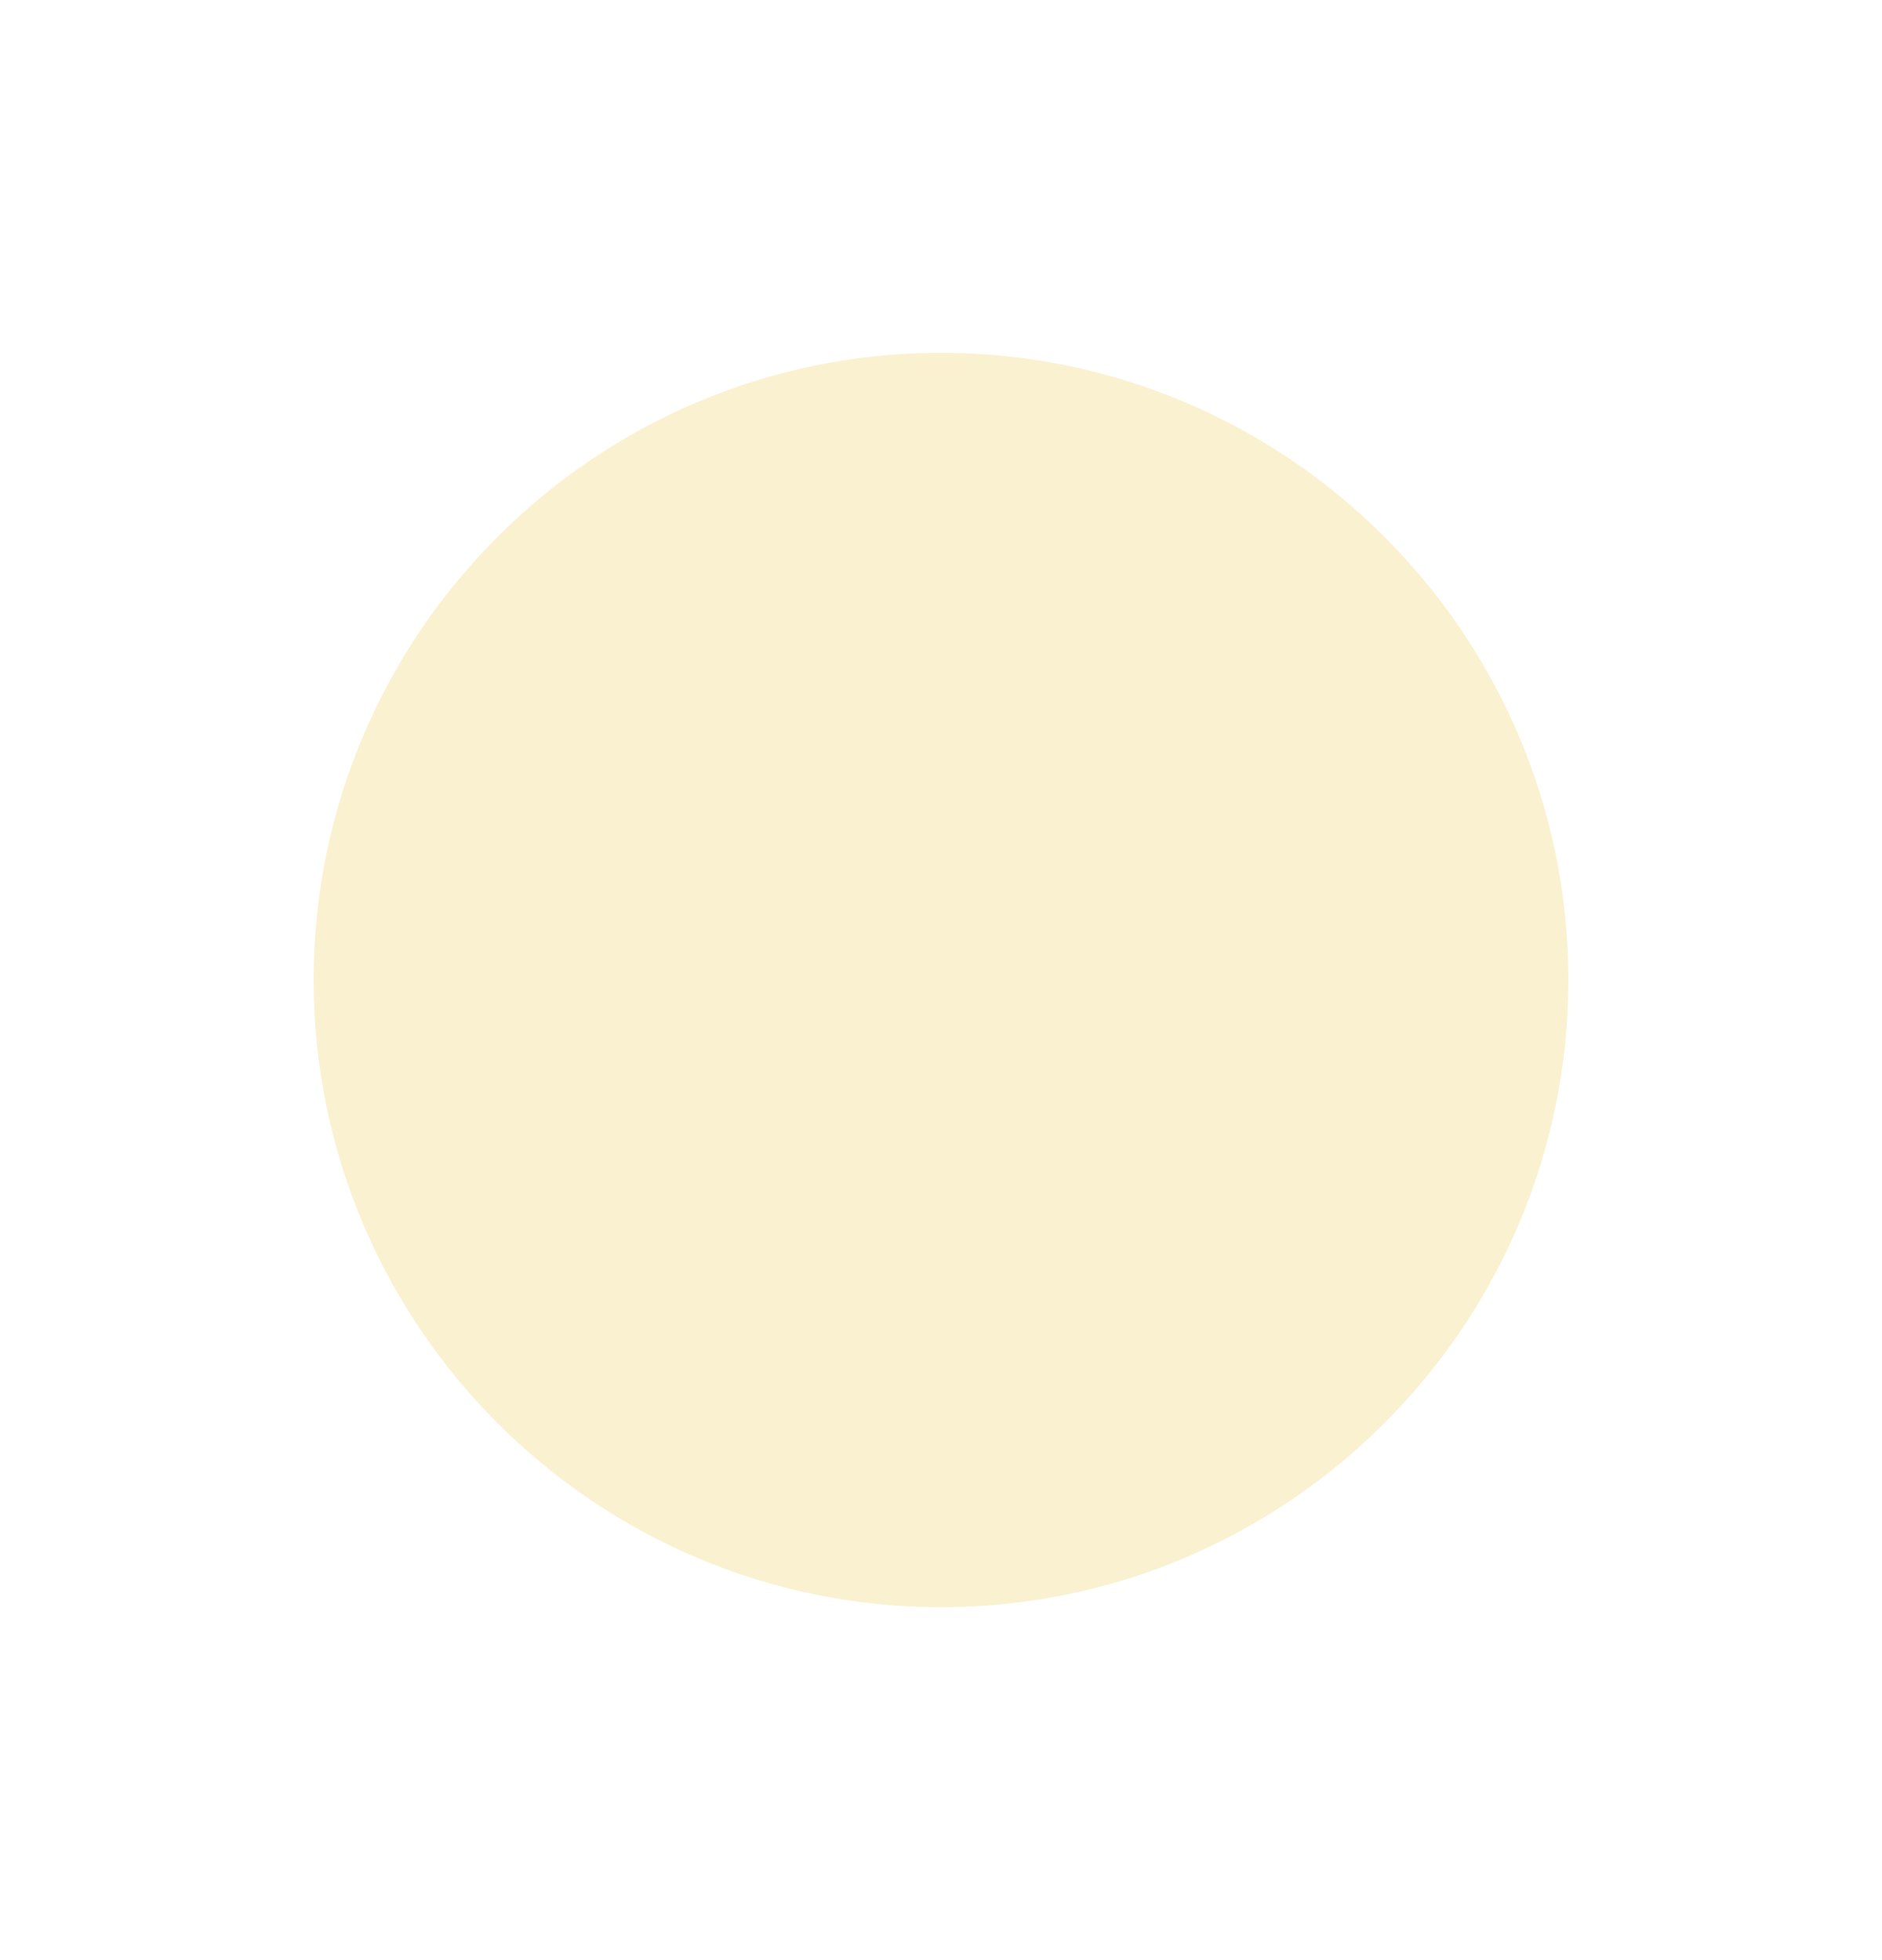
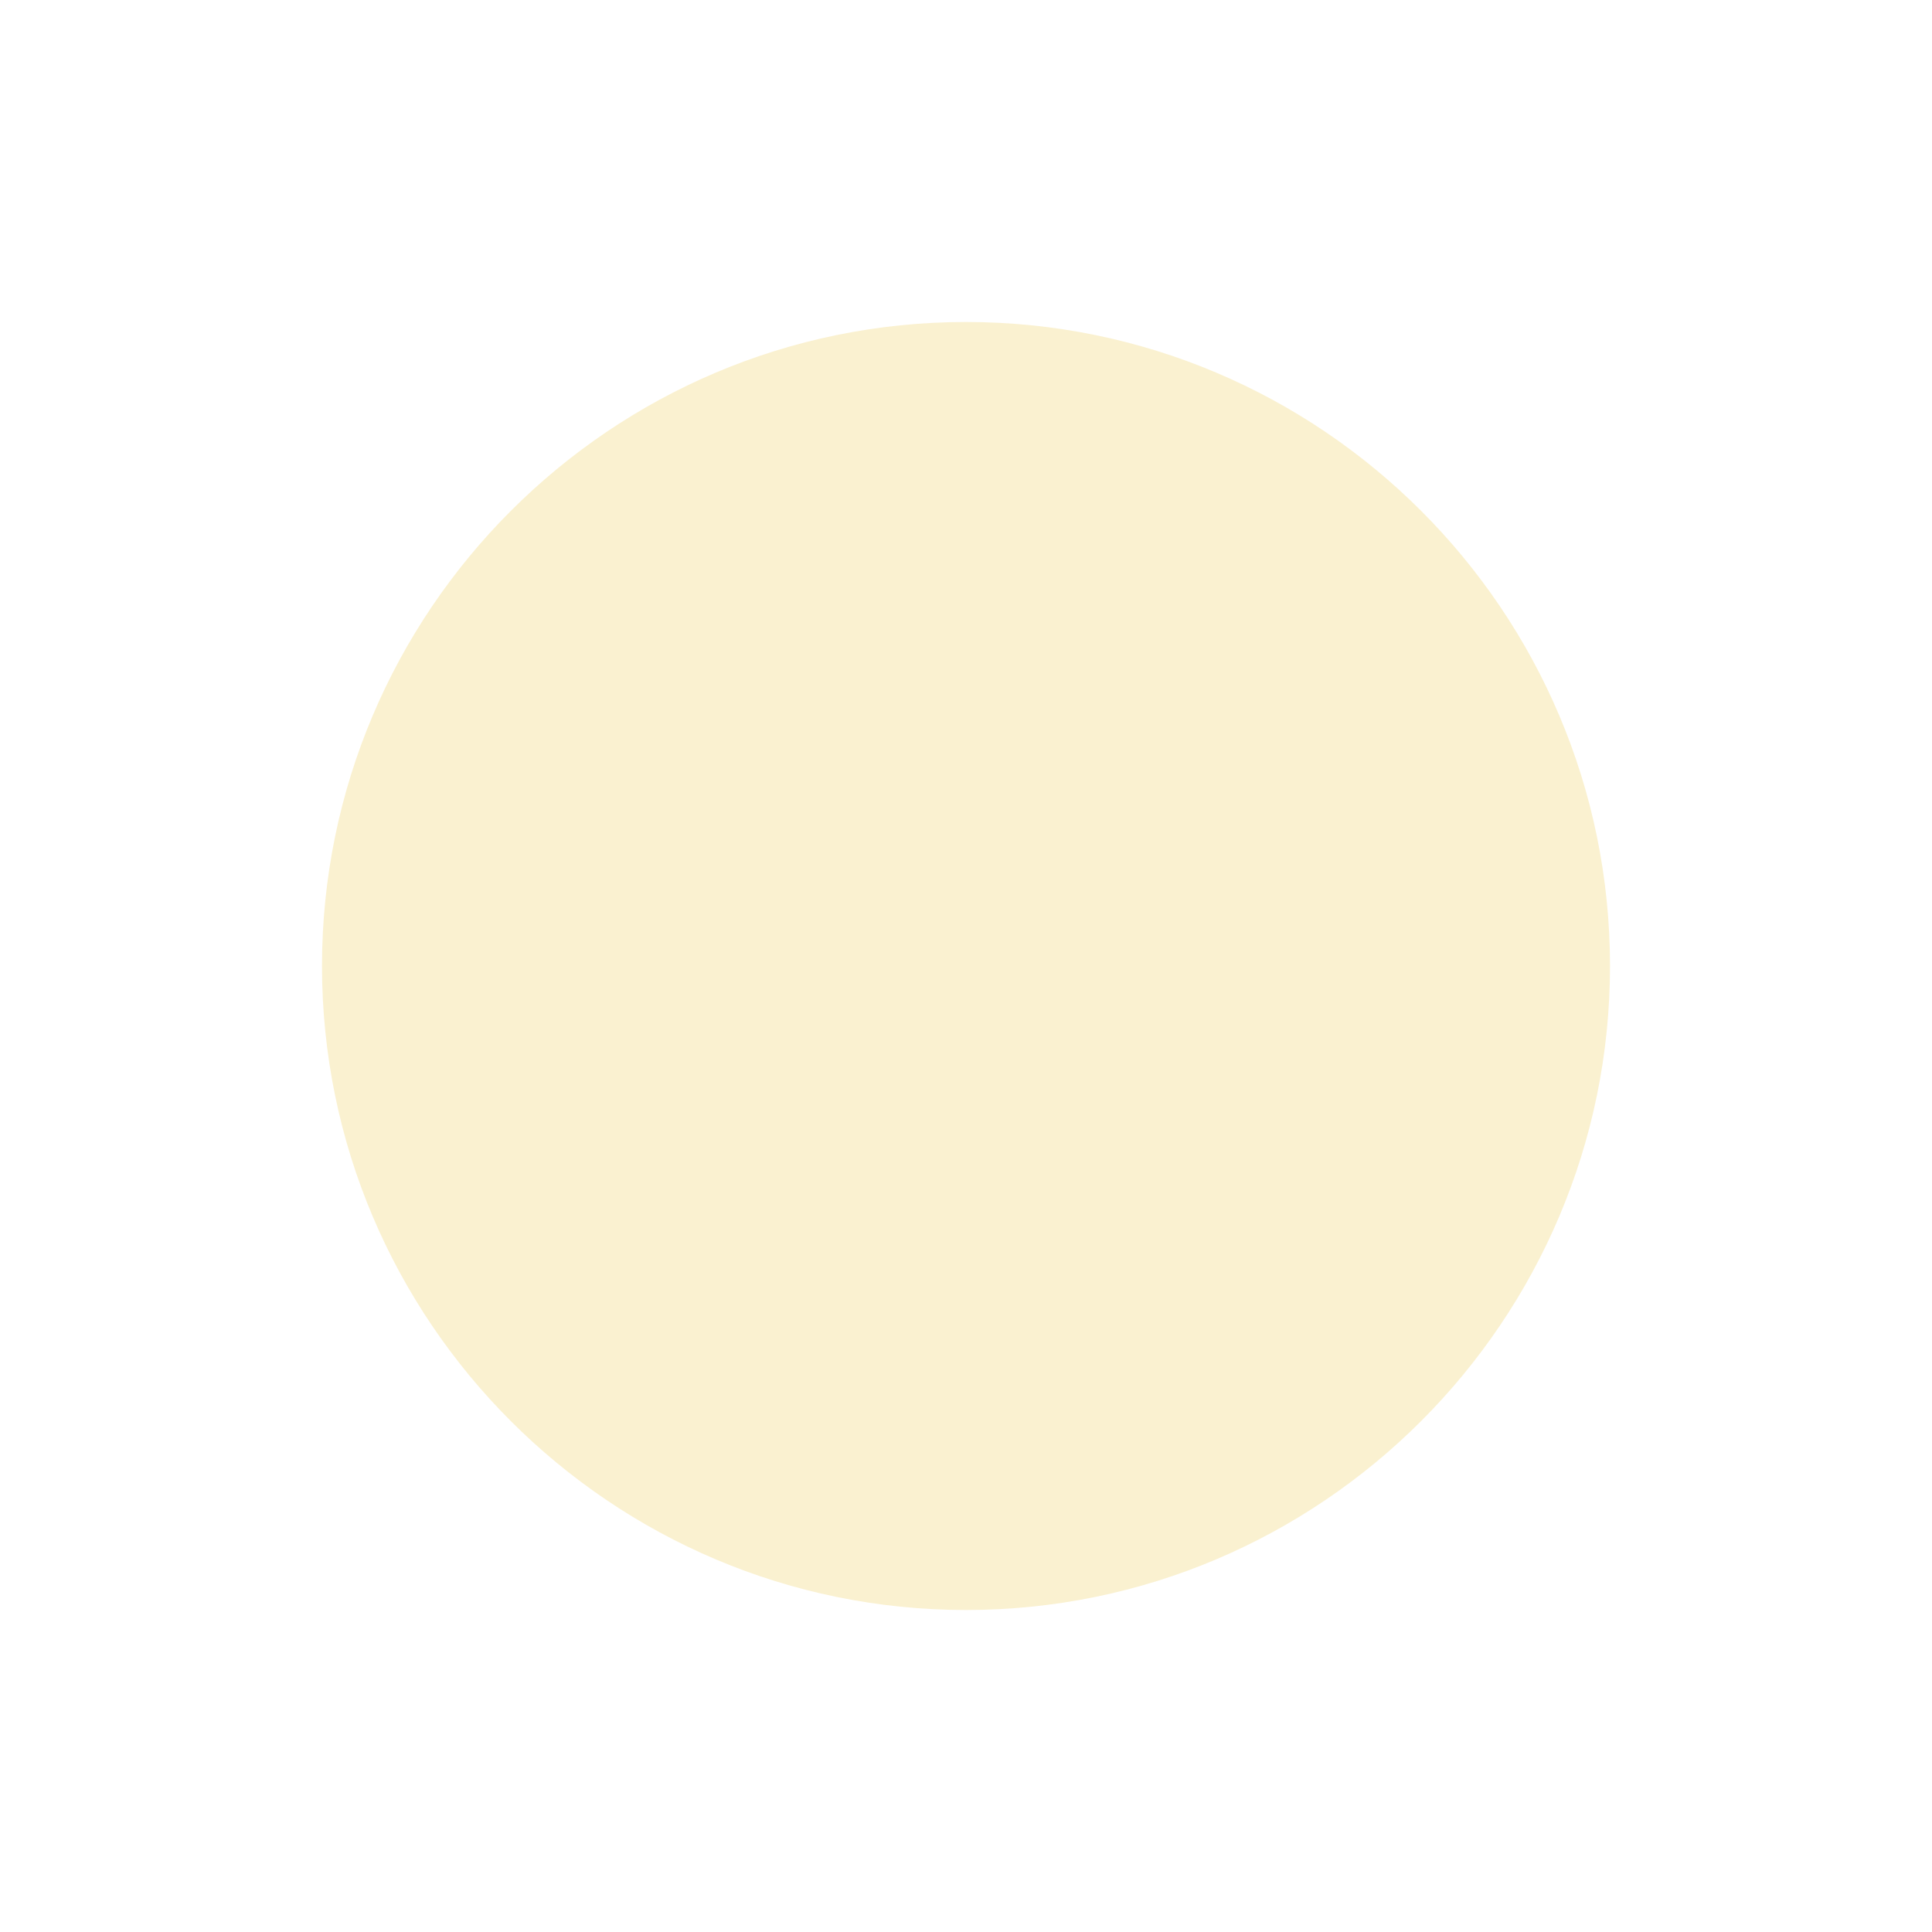
- <svg xmlns="http://www.w3.org/2000/svg" width="24" height="25" viewBox="0 0 24 25" fill="none">
-   <path d="M12 20.5C7.591 20.5 4 16.912 4 12.5C4 8.091 7.588 4.5 12 4.5C16.409 4.5 20 8.088 20 12.5C20 16.909 16.409 20.5 12 20.5Z" fill="#FAF1D0" />
+ <svg xmlns="http://www.w3.org/2000/svg" width="24" height="24" viewBox="0 0 24 24" fill="none">
+   <path d="M12 20C7.591 20 4 16.412 4 12C4 7.591 7.588 4 12 4C16.409 4 20 7.588 20 12C20 16.409 16.409 20 12 20Z" fill="#FAF1D0" />
</svg>
